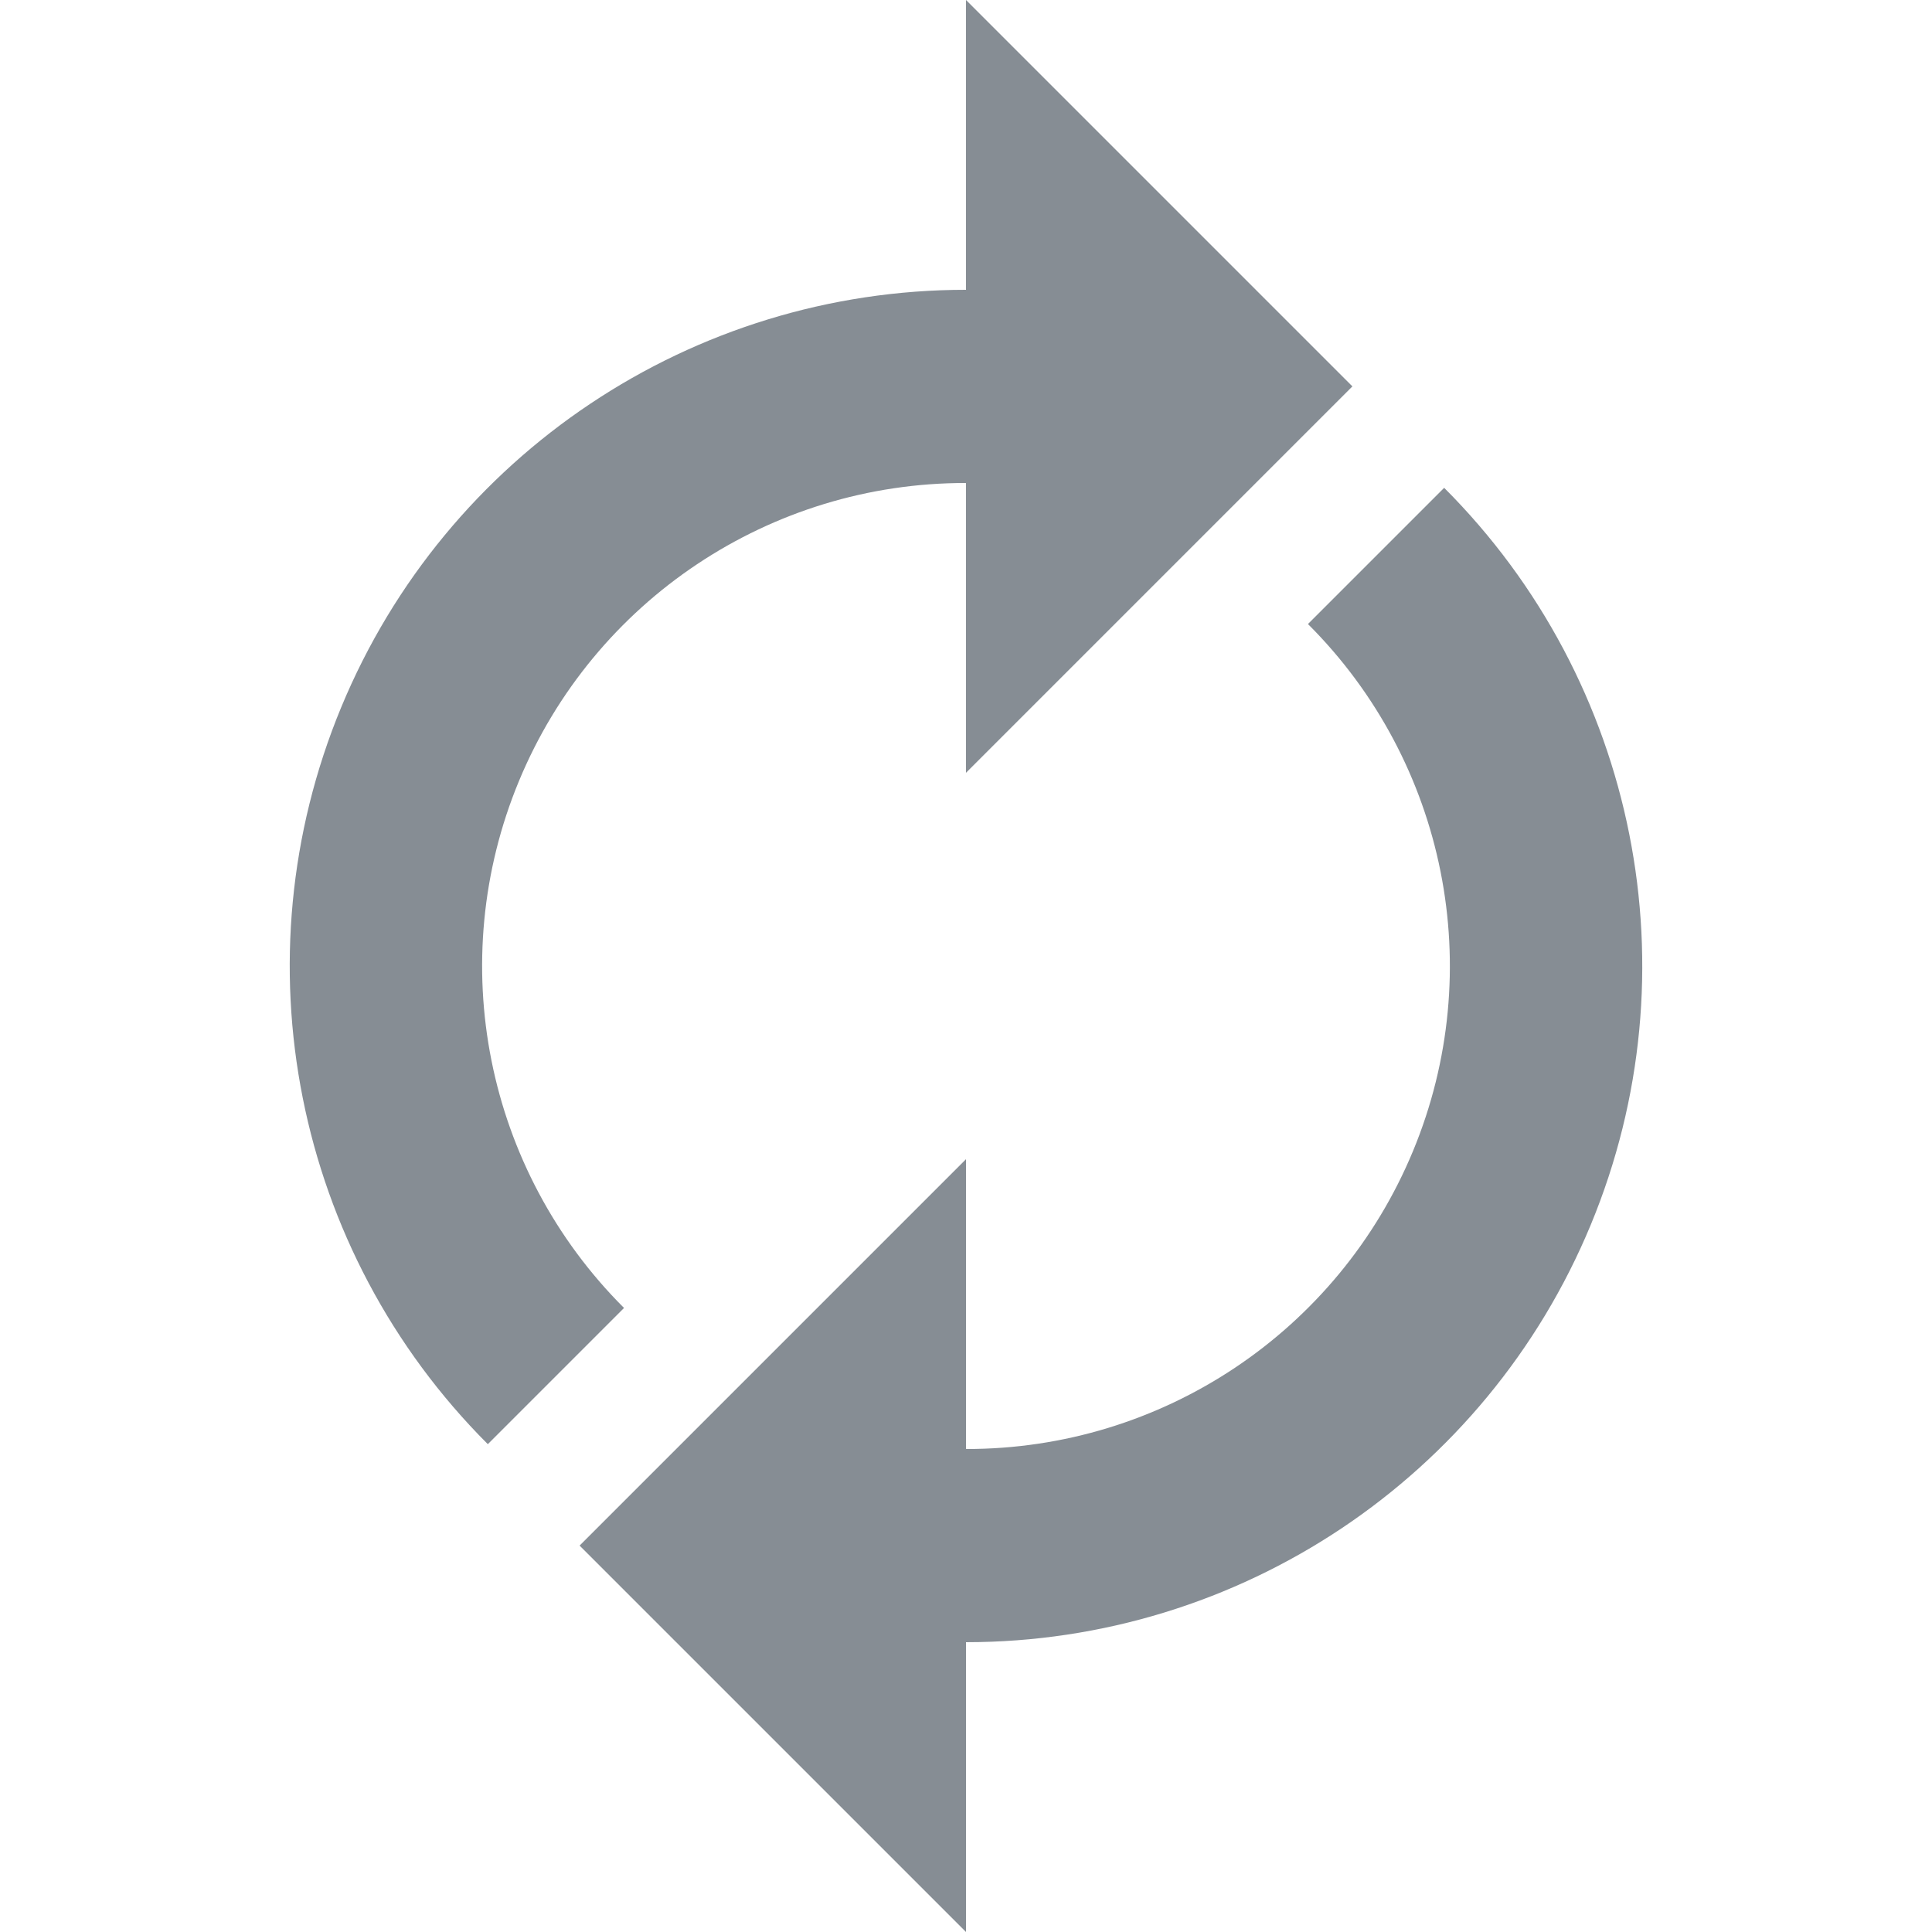
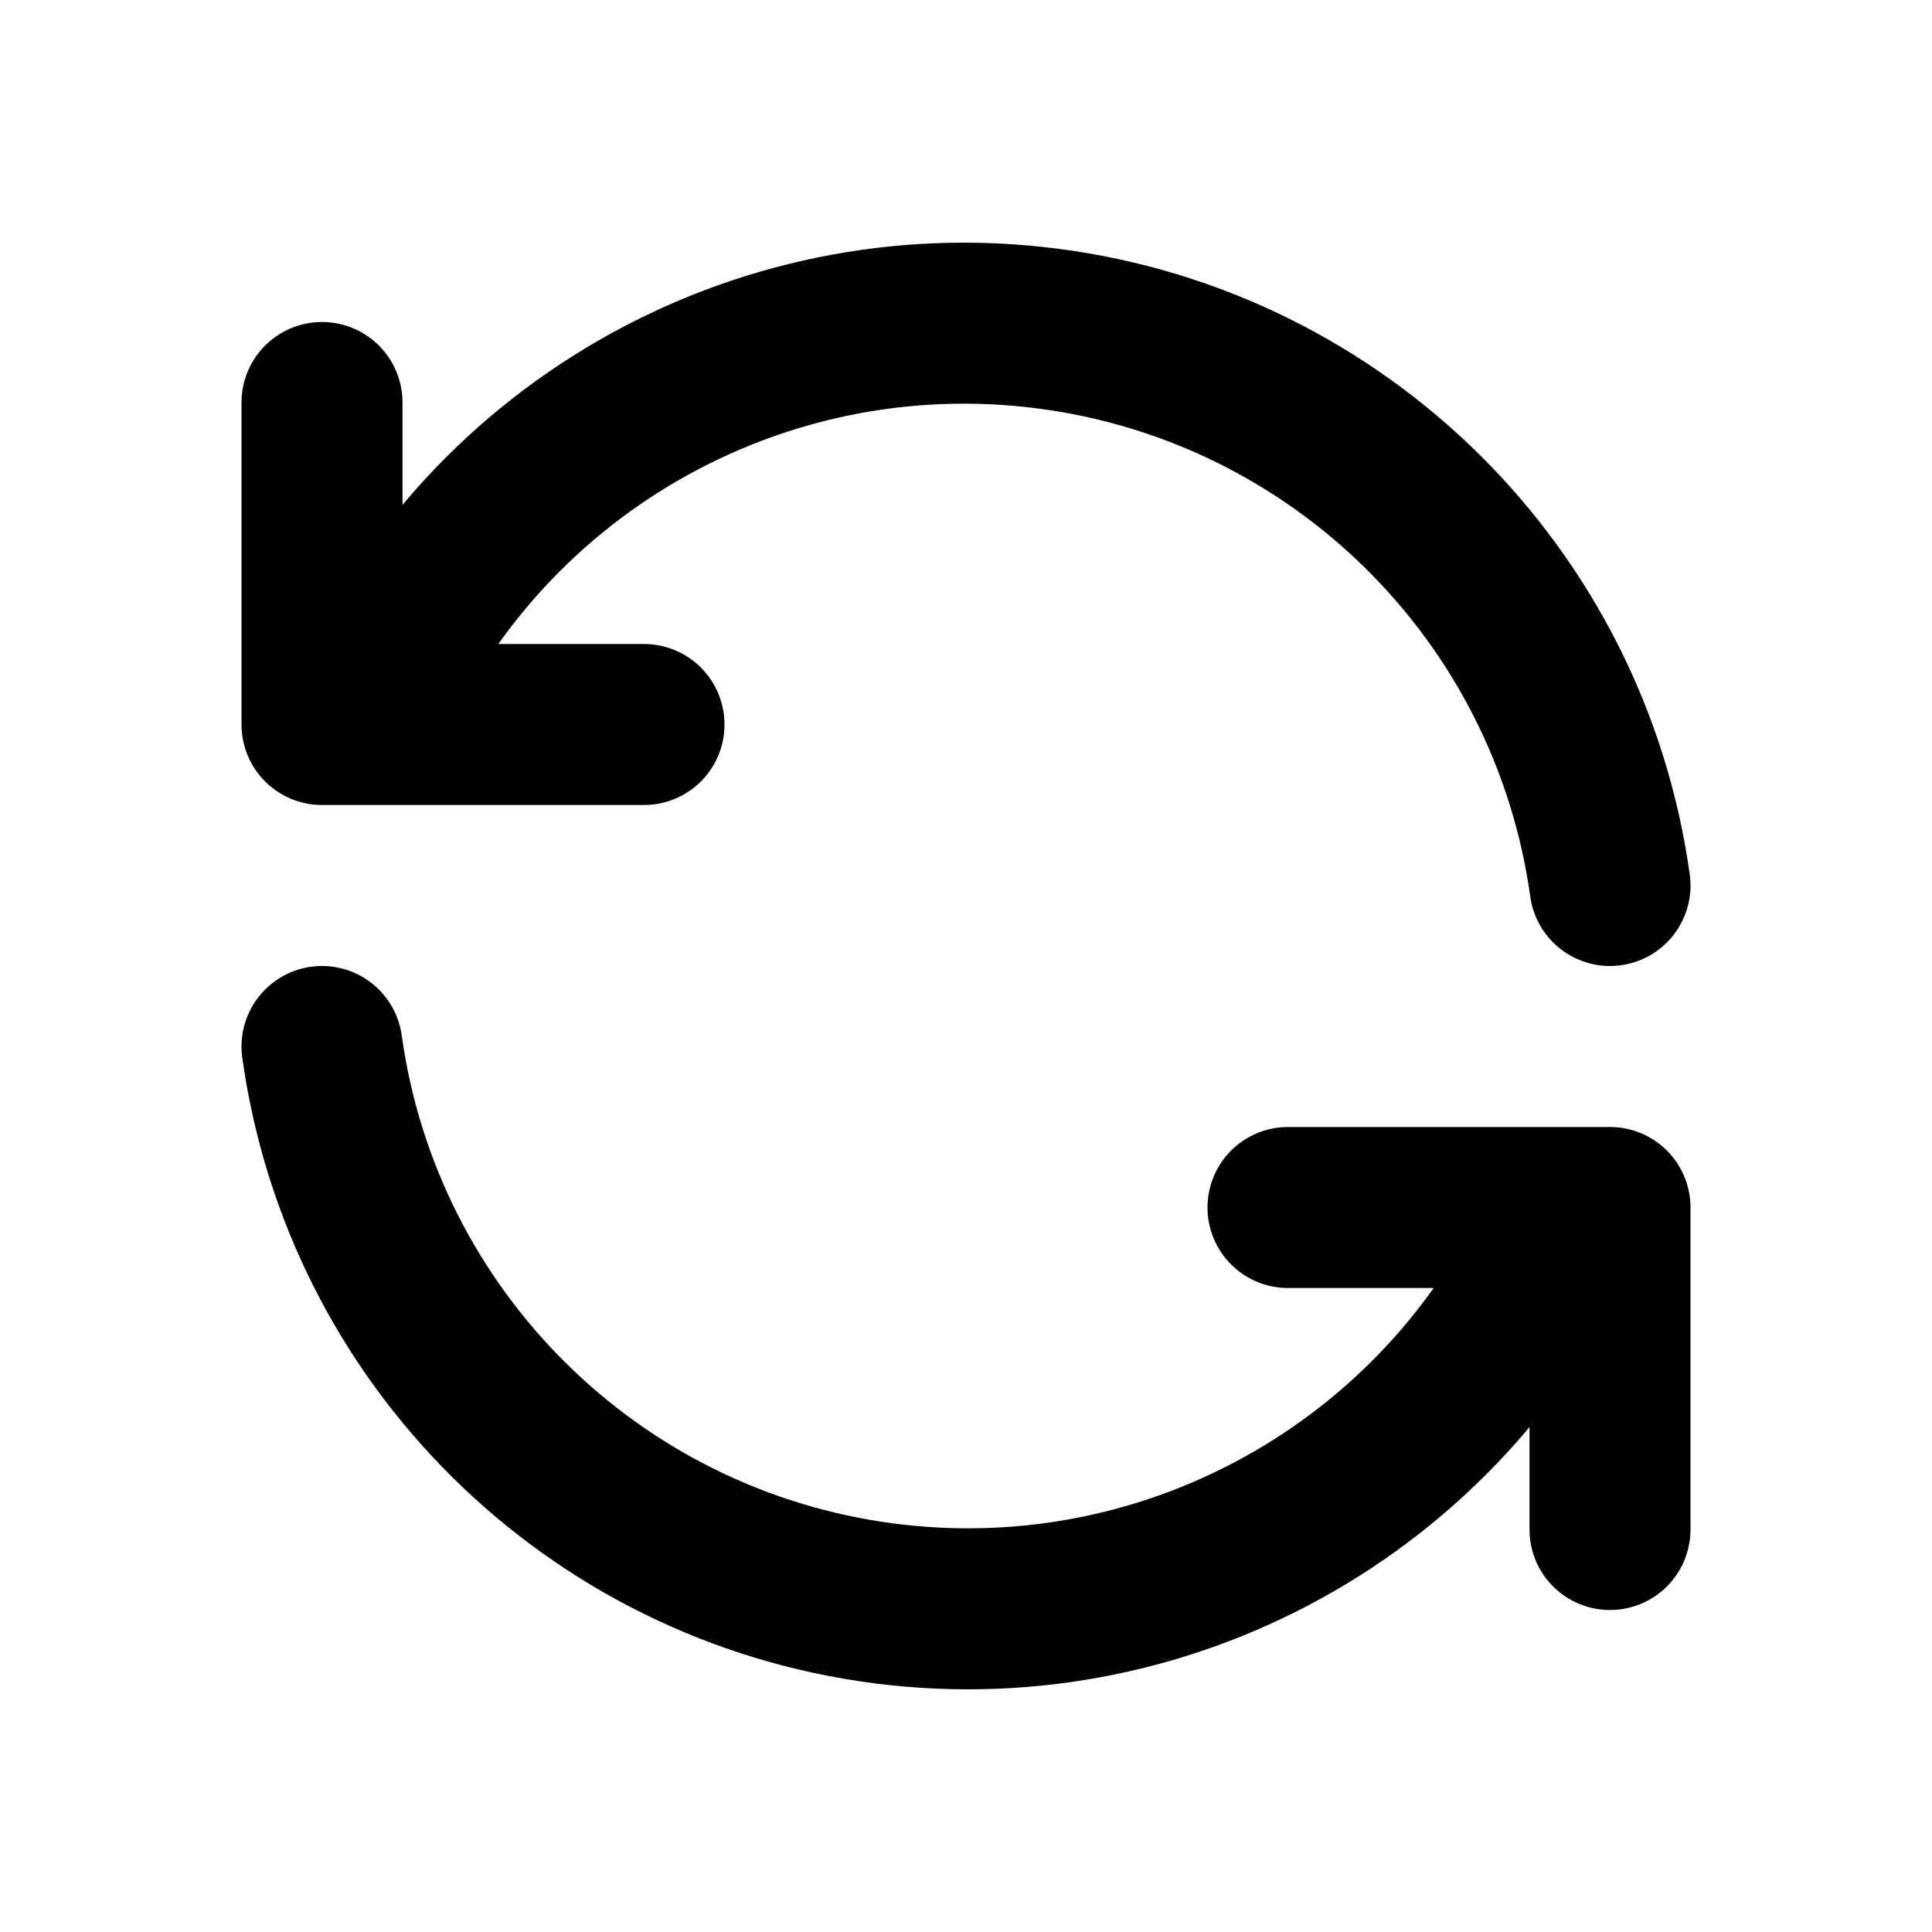
- <svg xmlns="http://www.w3.org/2000/svg" viewBox="0 0 20 20" class="icon fill-primary">
-   <path fill="#868d94" d="M10 3v2a5 5 0 0 0-3.54 8.54l-1.41 1.41A7 7 0 0 1 10 3zm4.95 2.05A7 7 0 0 1 10 17v-2a5 5 0 0 0 3.54-8.54l1.41-1.41zM10 20l-4-4 4-4v8zm0-12V0l4 4-4 4z" />
+ <svg xmlns="http://www.w3.org/2000/svg" class="icon icon-tabler icon-tabler-refresh" width="24" height="24" viewBox="0 0 24 24" stroke-width="2" stroke="currentColor" fill="none" stroke-linecap="round" stroke-linejoin="round">
+   <path stroke="none" d="M0 0h24v24H0z" fill="none" />
+   <path d="M20 11a8.1 8.1 0 0 0 -15.5 -2m-.5 -4v4h4" />
+   <path d="M4 13a8.1 8.1 0 0 0 15.5 2m.5 4v-4h-4" />
</svg>
